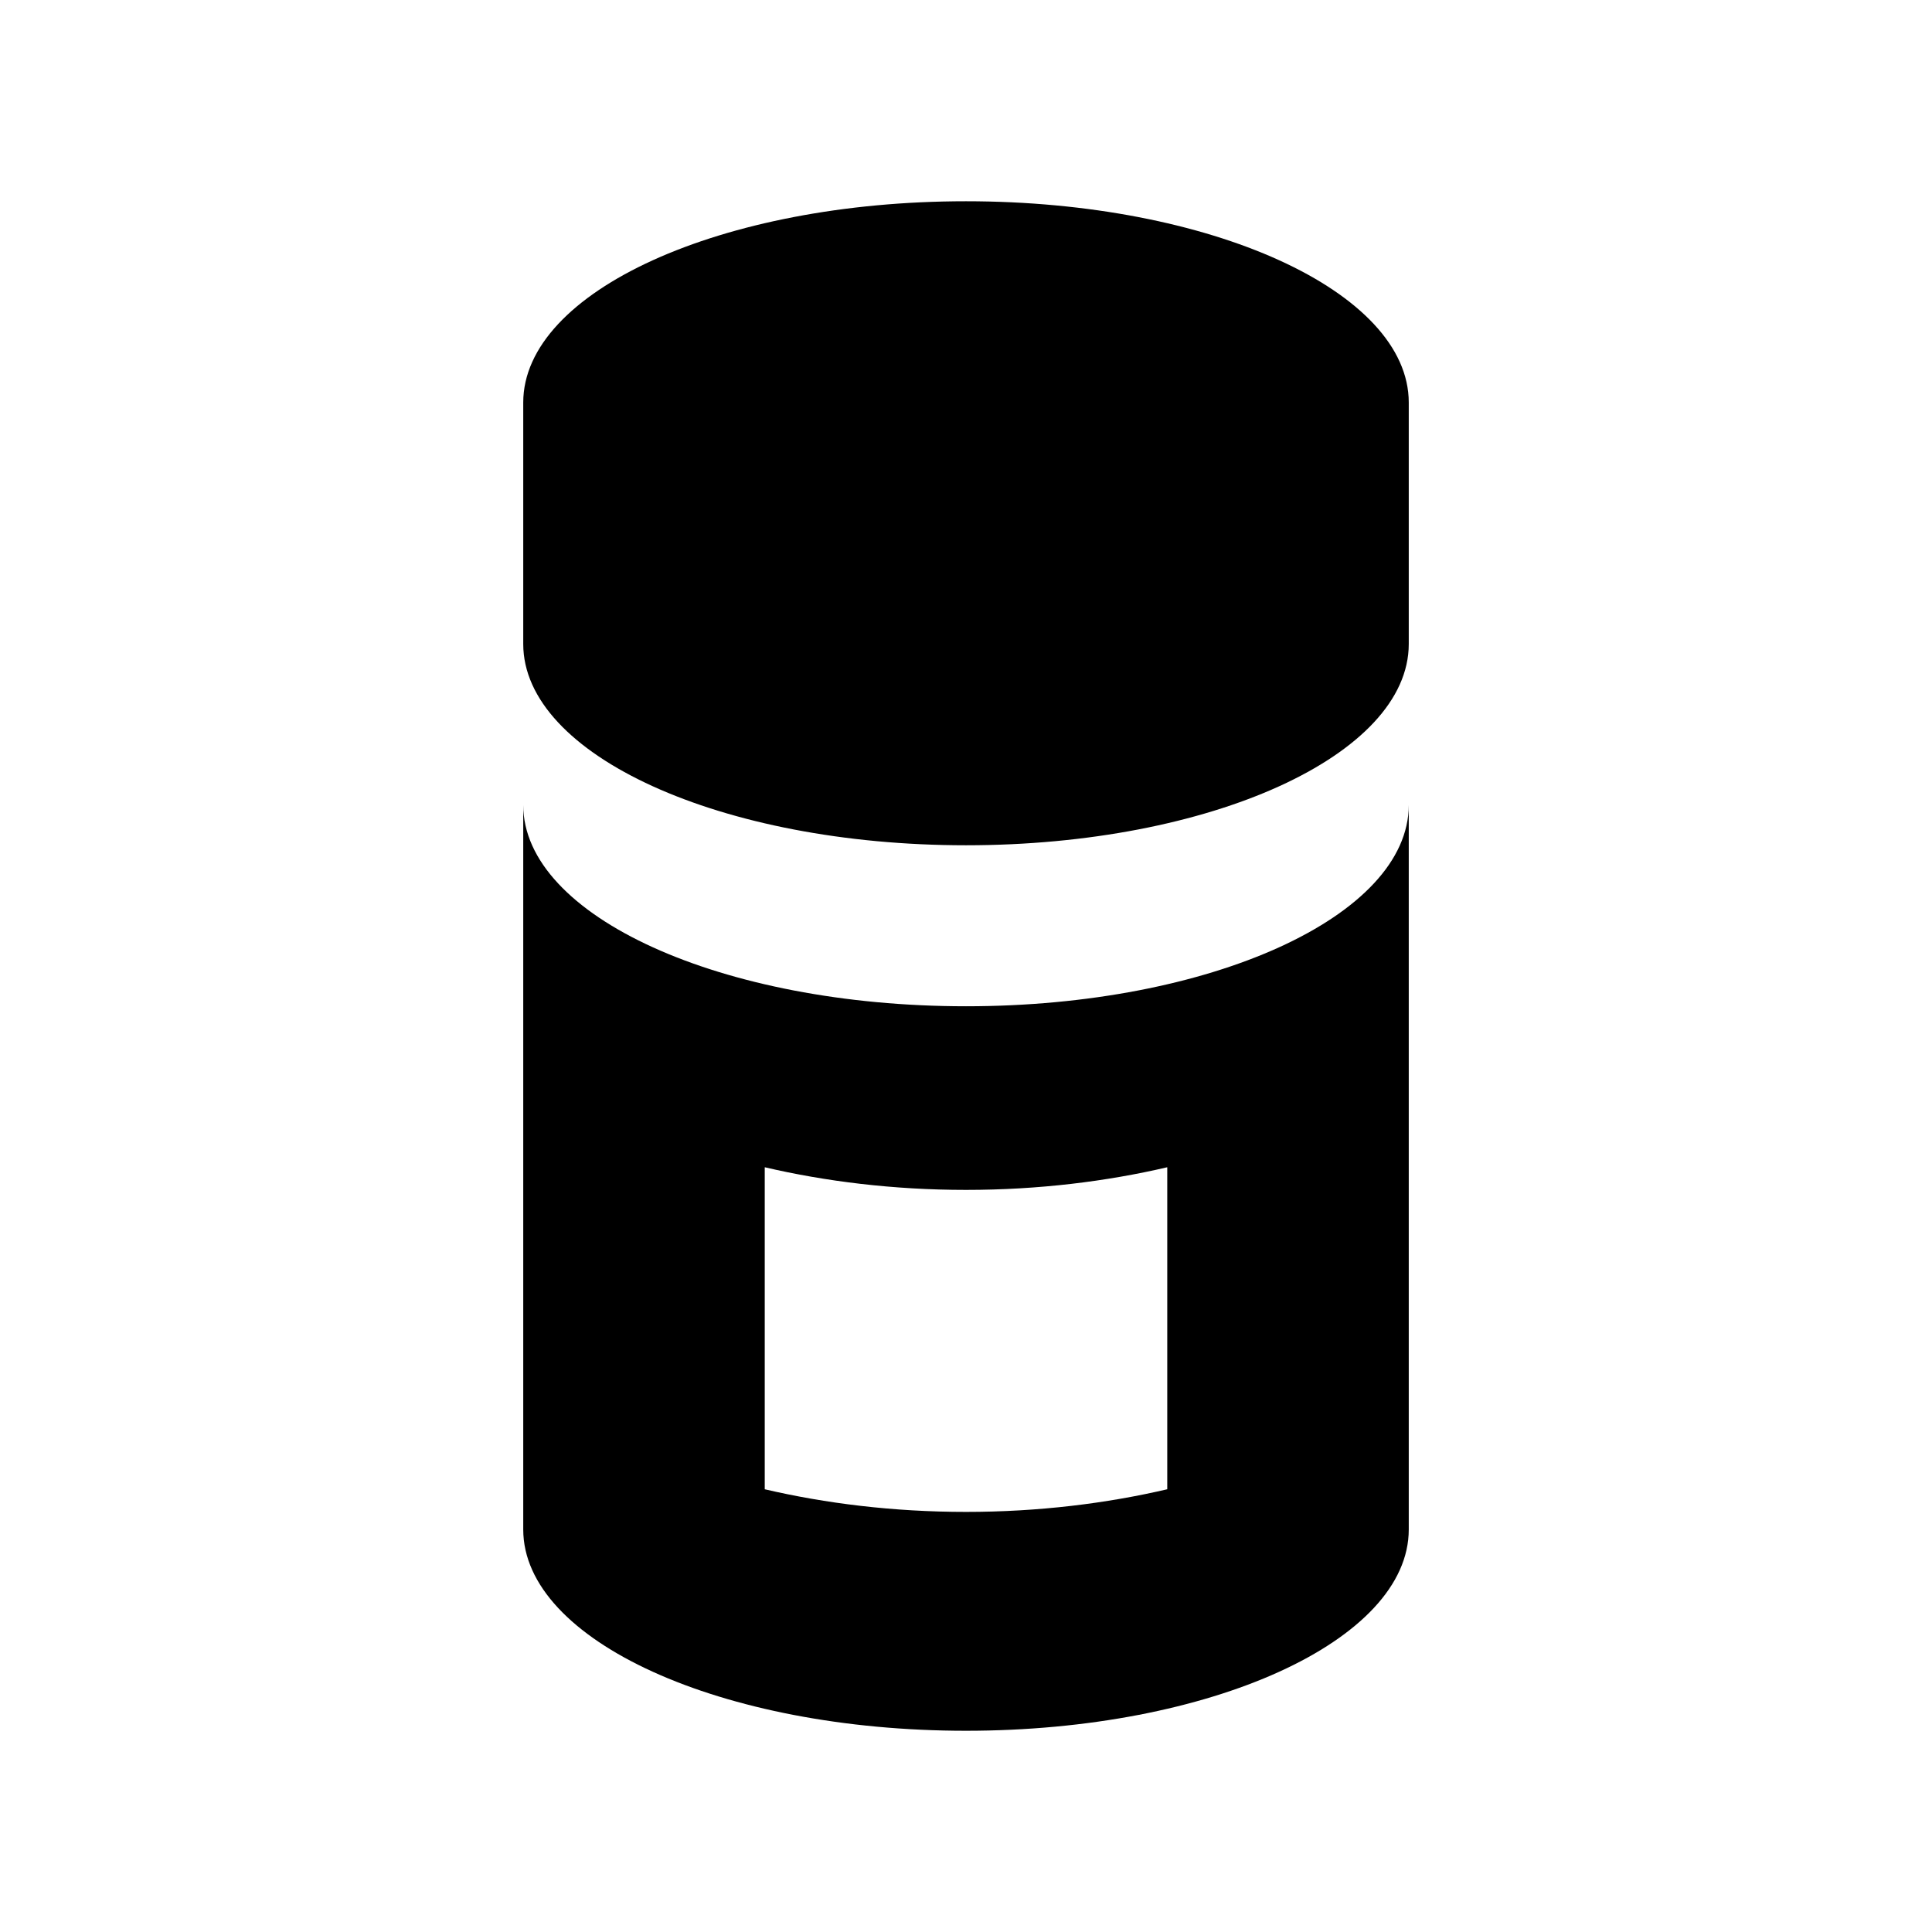
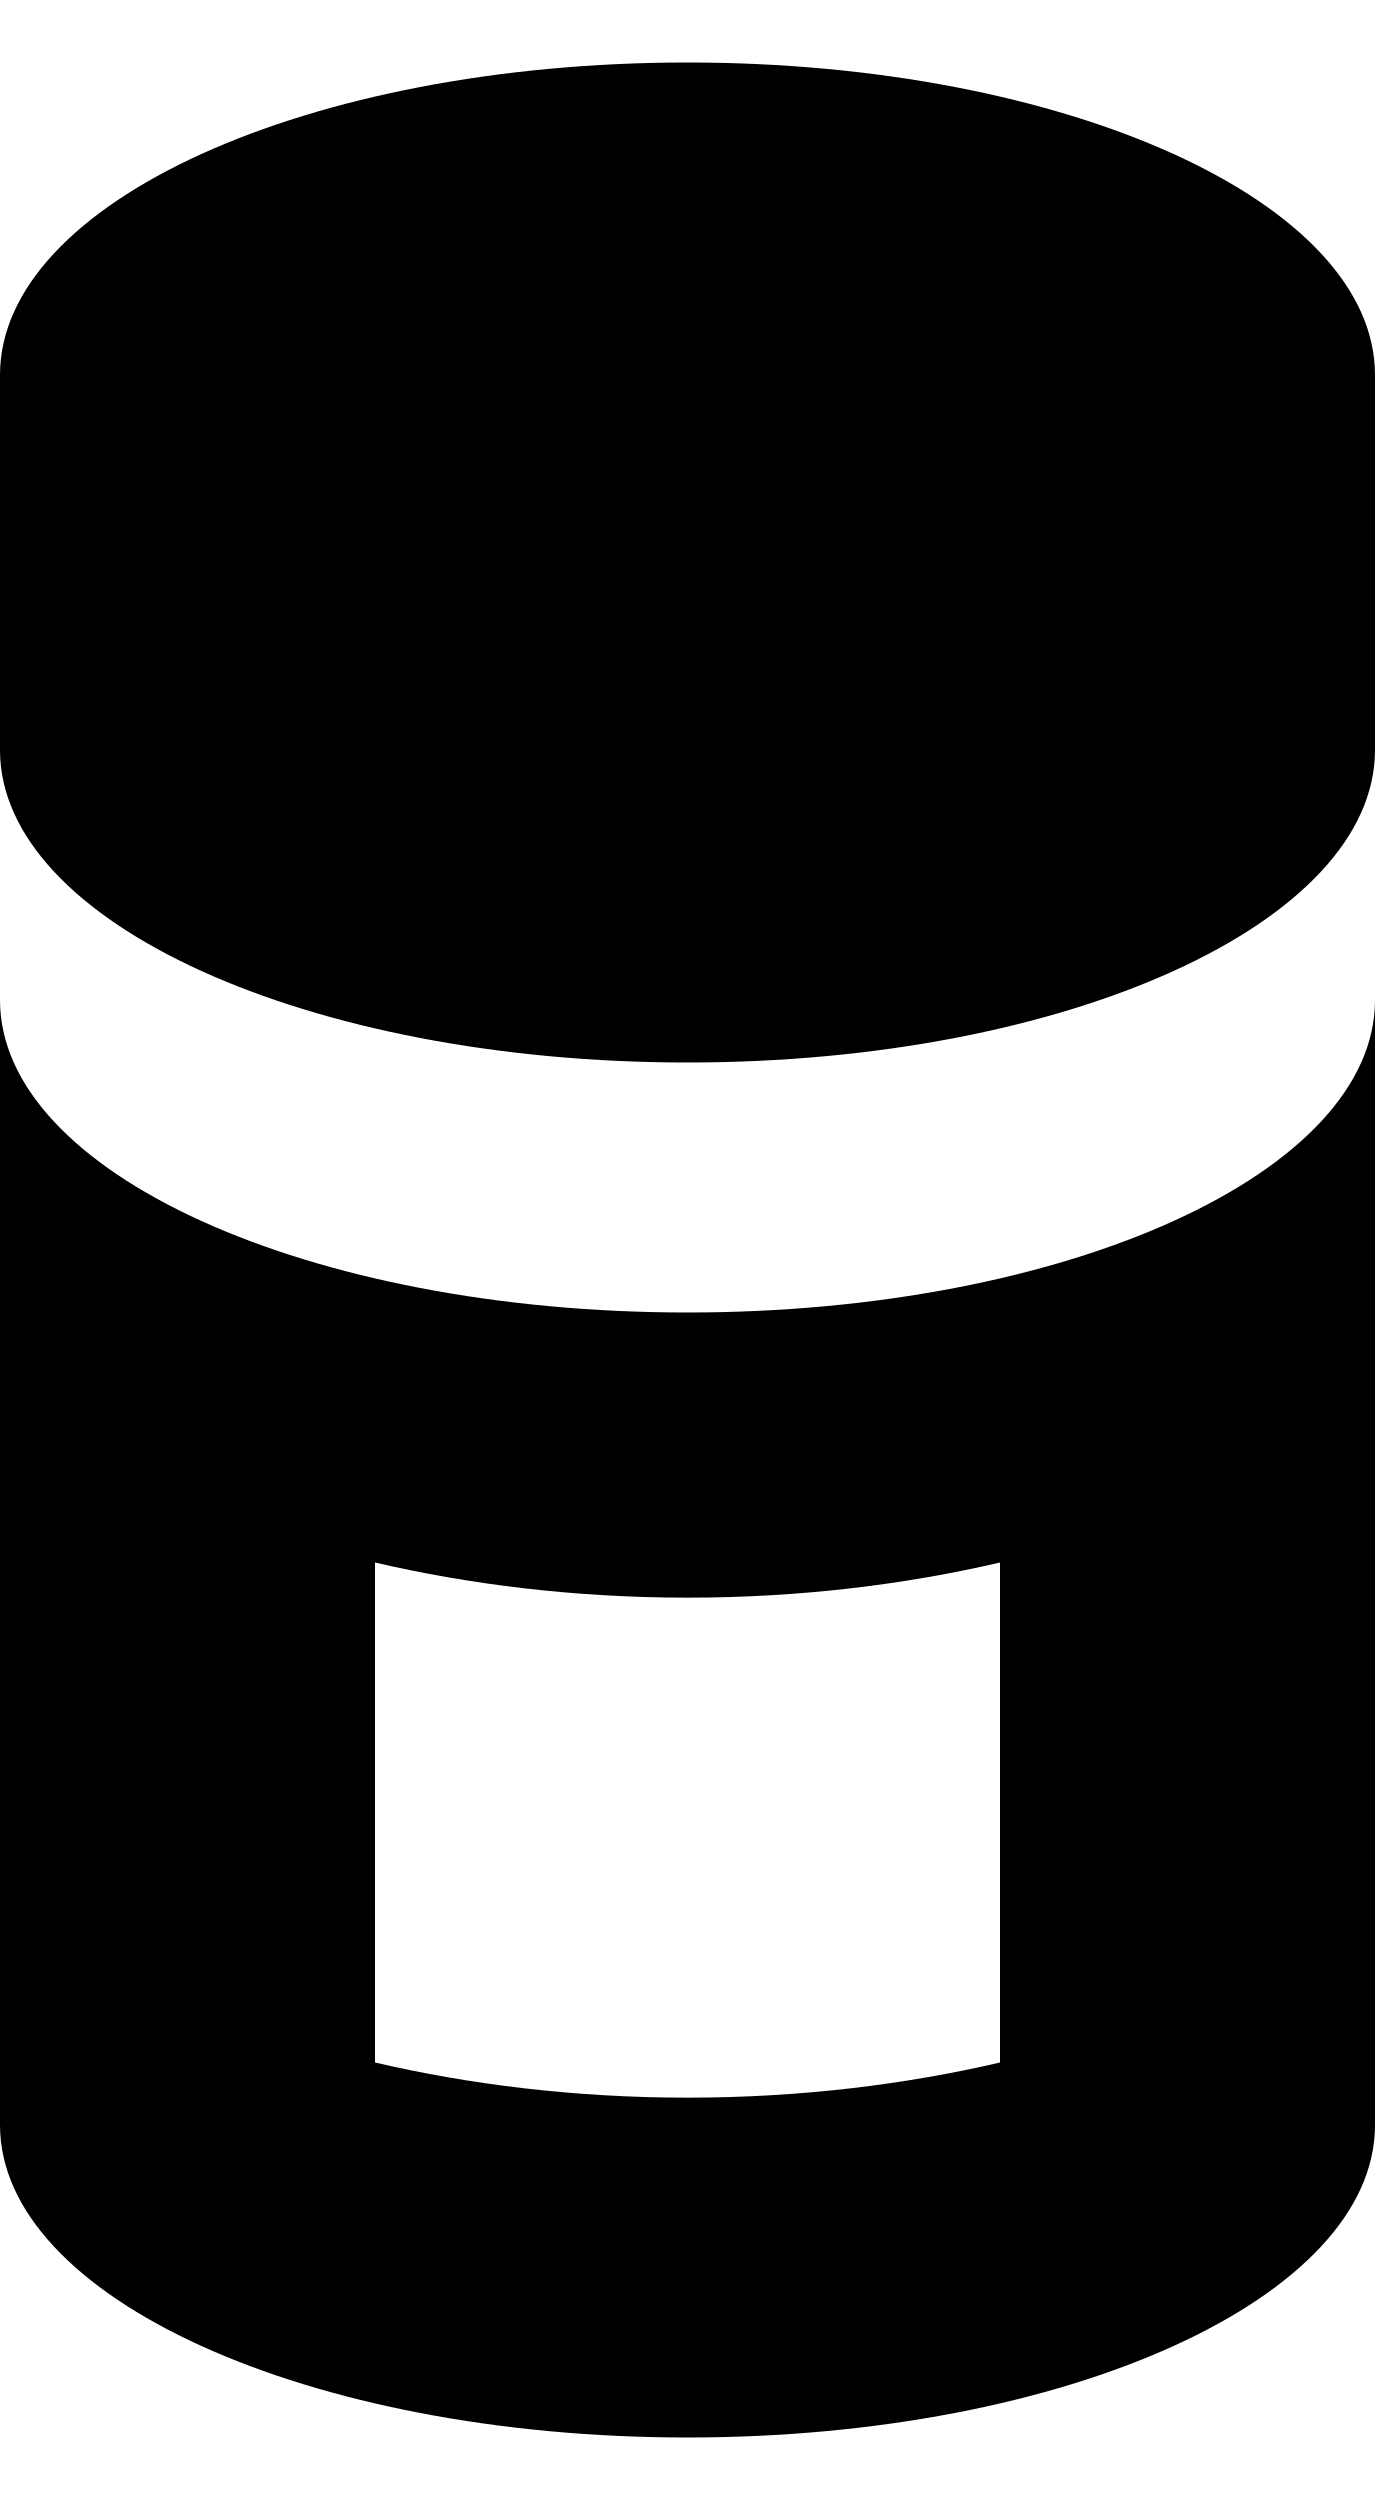
- <svg xmlns="http://www.w3.org/2000/svg" version="1.1" width="1000" height="1000" id="svg6584">
-   <defs id="defs6586" />
-   <g transform="scale(10) translate(0,-952.362)" id="layer1">
-     <path d="m 50,962.779 c -12.657,0 -22.917,4.664 -22.917,10.417 l 0,12.5 c 0,5.753 10.26,10.417 22.917,10.417 12.657,0 22.917,-4.664 22.917,-10.417 l 0,-12.5 C 72.917,967.442 62.657,962.779 50,962.779 z m -22.917,31.25 0,37.5 c 0,5.753 10.26,10.417 22.917,10.417 12.657,0 22.917,-4.664 22.917,-10.417 l 0,-37.5 c 0,5.753 -10.26,10.417 -22.917,10.417 -12.657,0 -22.917,-4.664 -22.917,-10.417 z m 12.5,18.75 c 3.133,0.731 6.653,1.172 10.417,1.172 3.764,0 7.284,-0.441 10.417,-1.172 l 0,16.667 c -3.133,0.731 -6.653,1.172 -10.417,1.172 -3.764,0 -7.284,-0.441 -10.417,-1.172 z" id="rect14245" style="color:#000000;fill:#000000;fill-opacity:1;stroke:none;stroke-width:2;marker:none;visibility:visible;display:inline;overflow:visible;enable-background:accumulate" />
-   </g>
+ <svg xmlns="http://www.w3.org/2000/svg" width="550" height="1000">
+   <path d="M275 25c-151.878 0 -275 55.966 -275 125l0 150c0 69.035 123.121 125 275 125 151.878 0 275 -55.966 275 -125l0 -150c0 -69.035 -123.121 -125 -275 -125zm-275 375l0 449.999c0 69.036 123.121 125 275 125 151.878 0 275 -55.964 275 -125l0 -449.999c0 69.035 -123.121 124.999 -275 124.999 -151.878 0 -275 -55.964 -275 -124.999zm150 225c37.597 8.77 79.835 14.064 125 14.064 45.166 0 87.402 -5.294 125 -14.064l0 199.999c-37.597 8.77 -79.835 14.065 -125 14.065 -45.166 0 -87.402 -5.296 -125 -14.065z" color="#000" overflow="visible" enable-background="accumulate" />
</svg>
